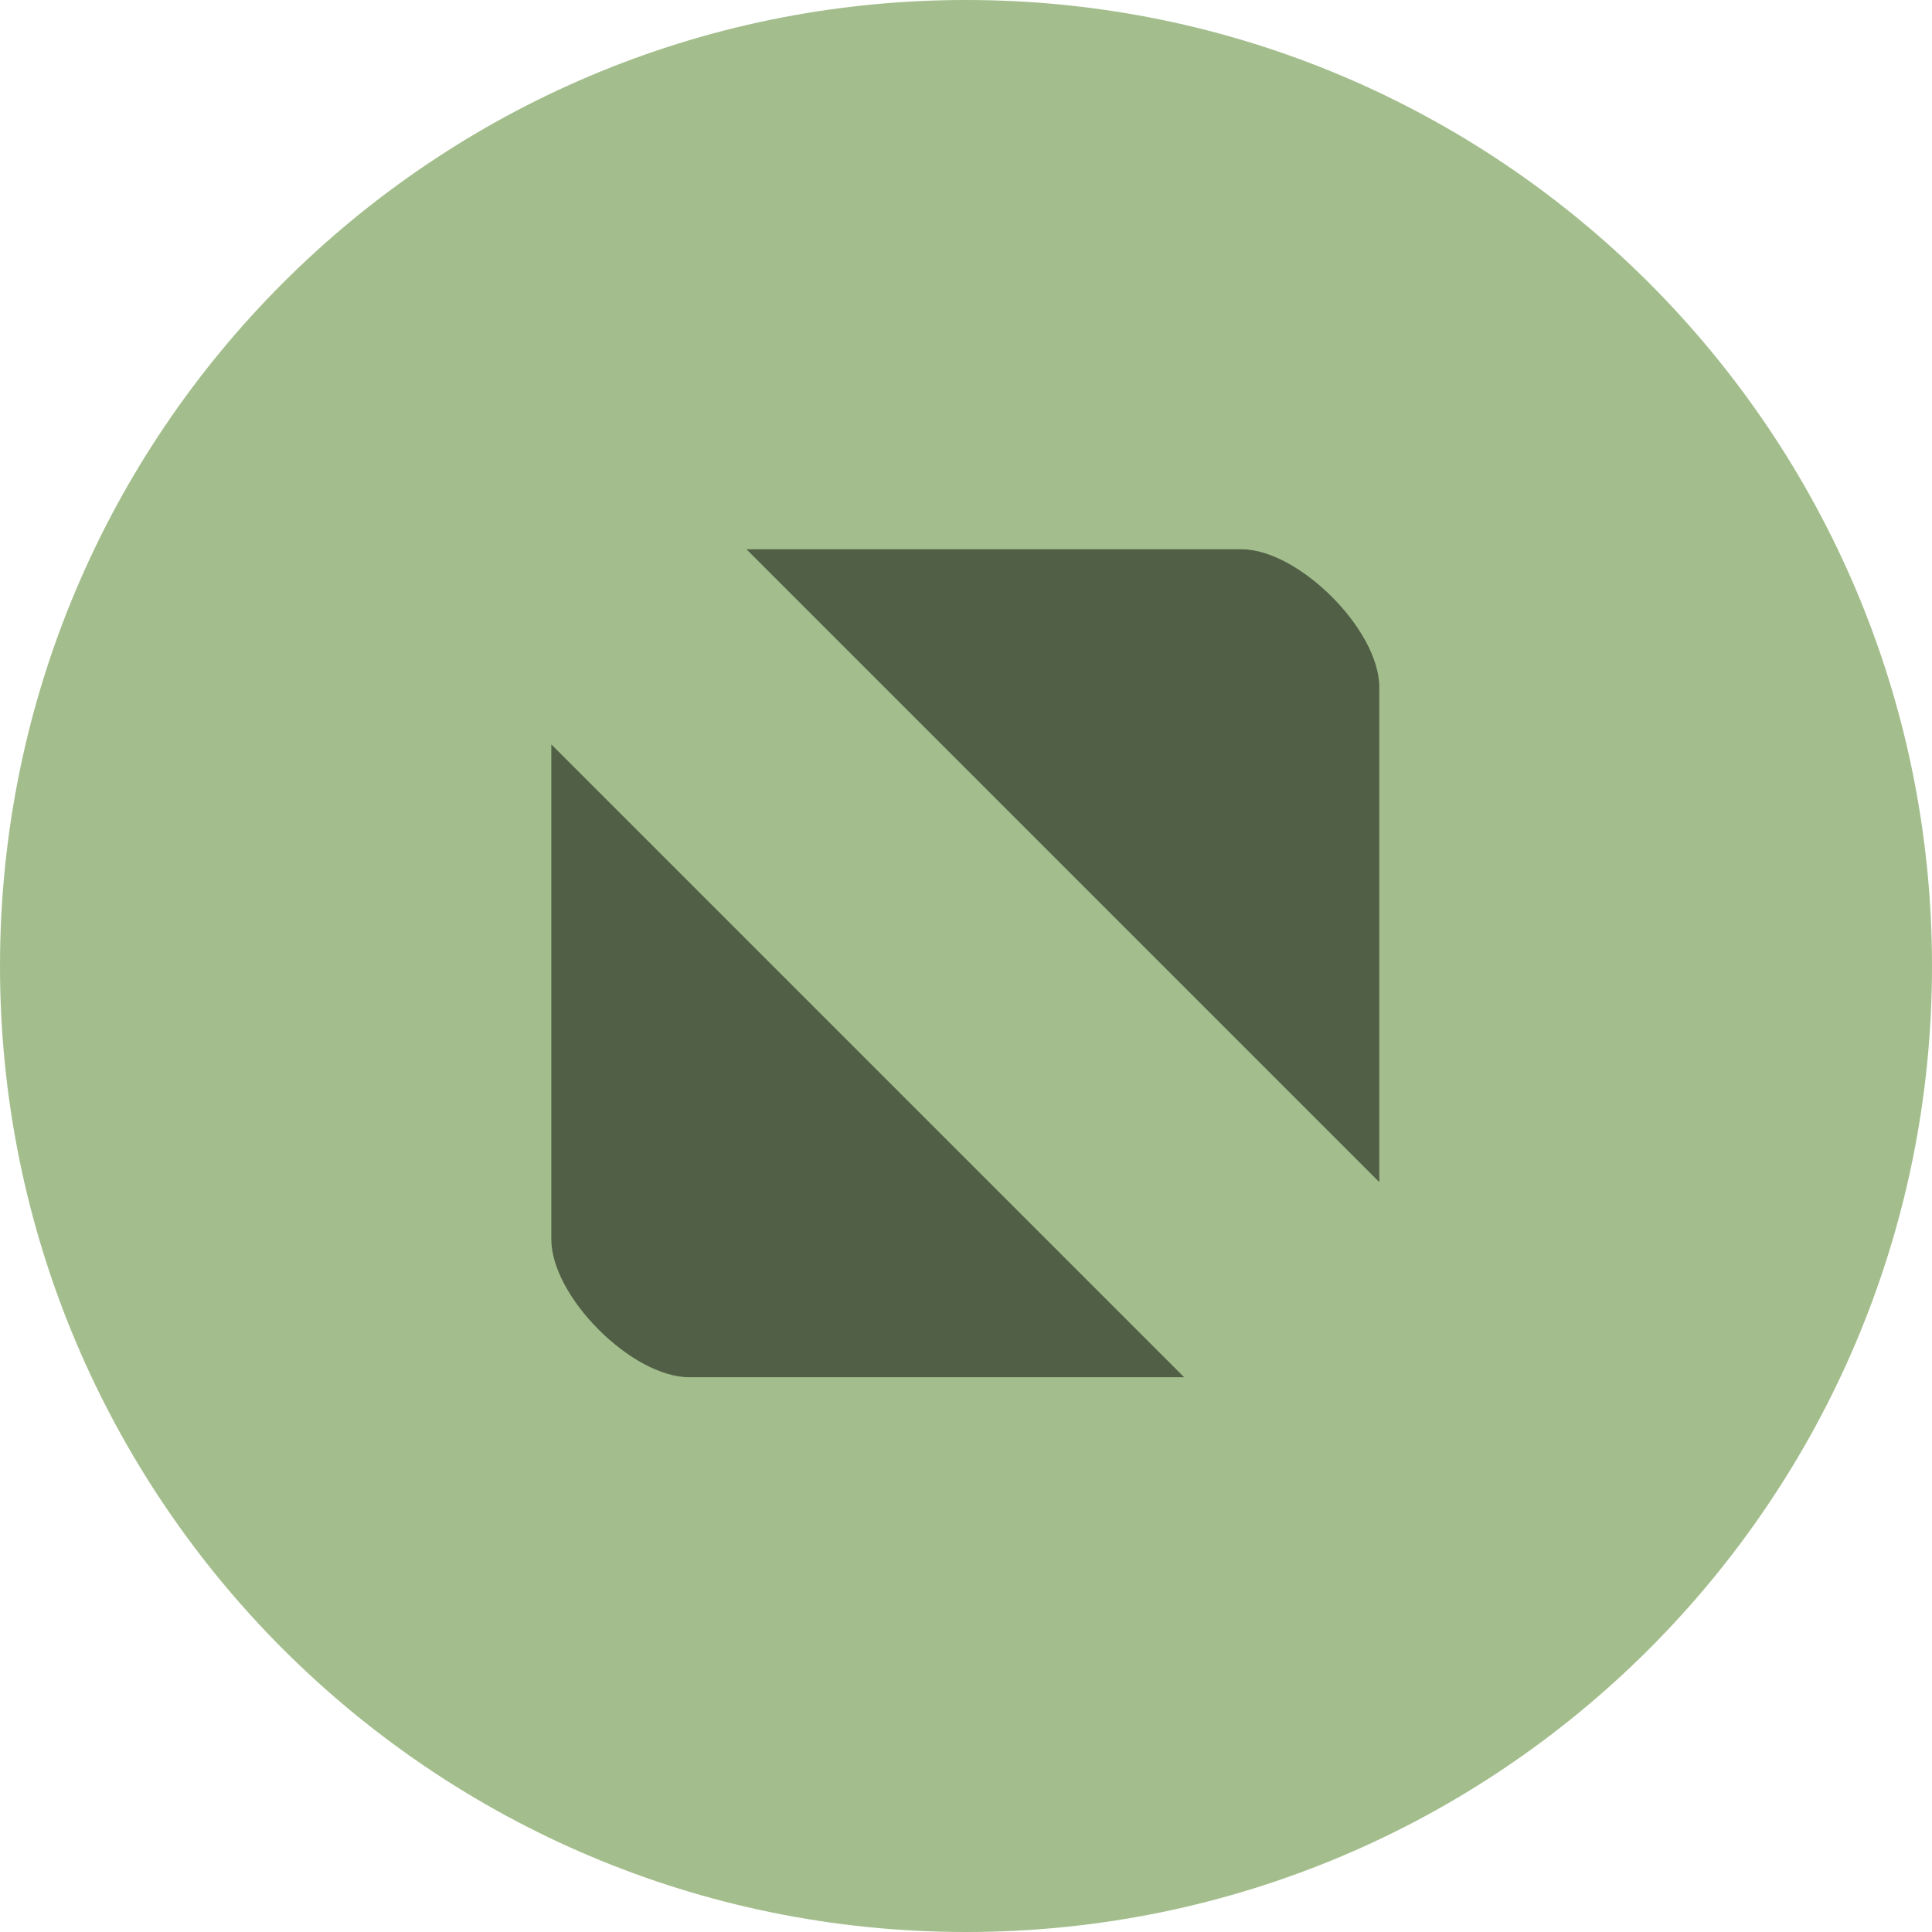
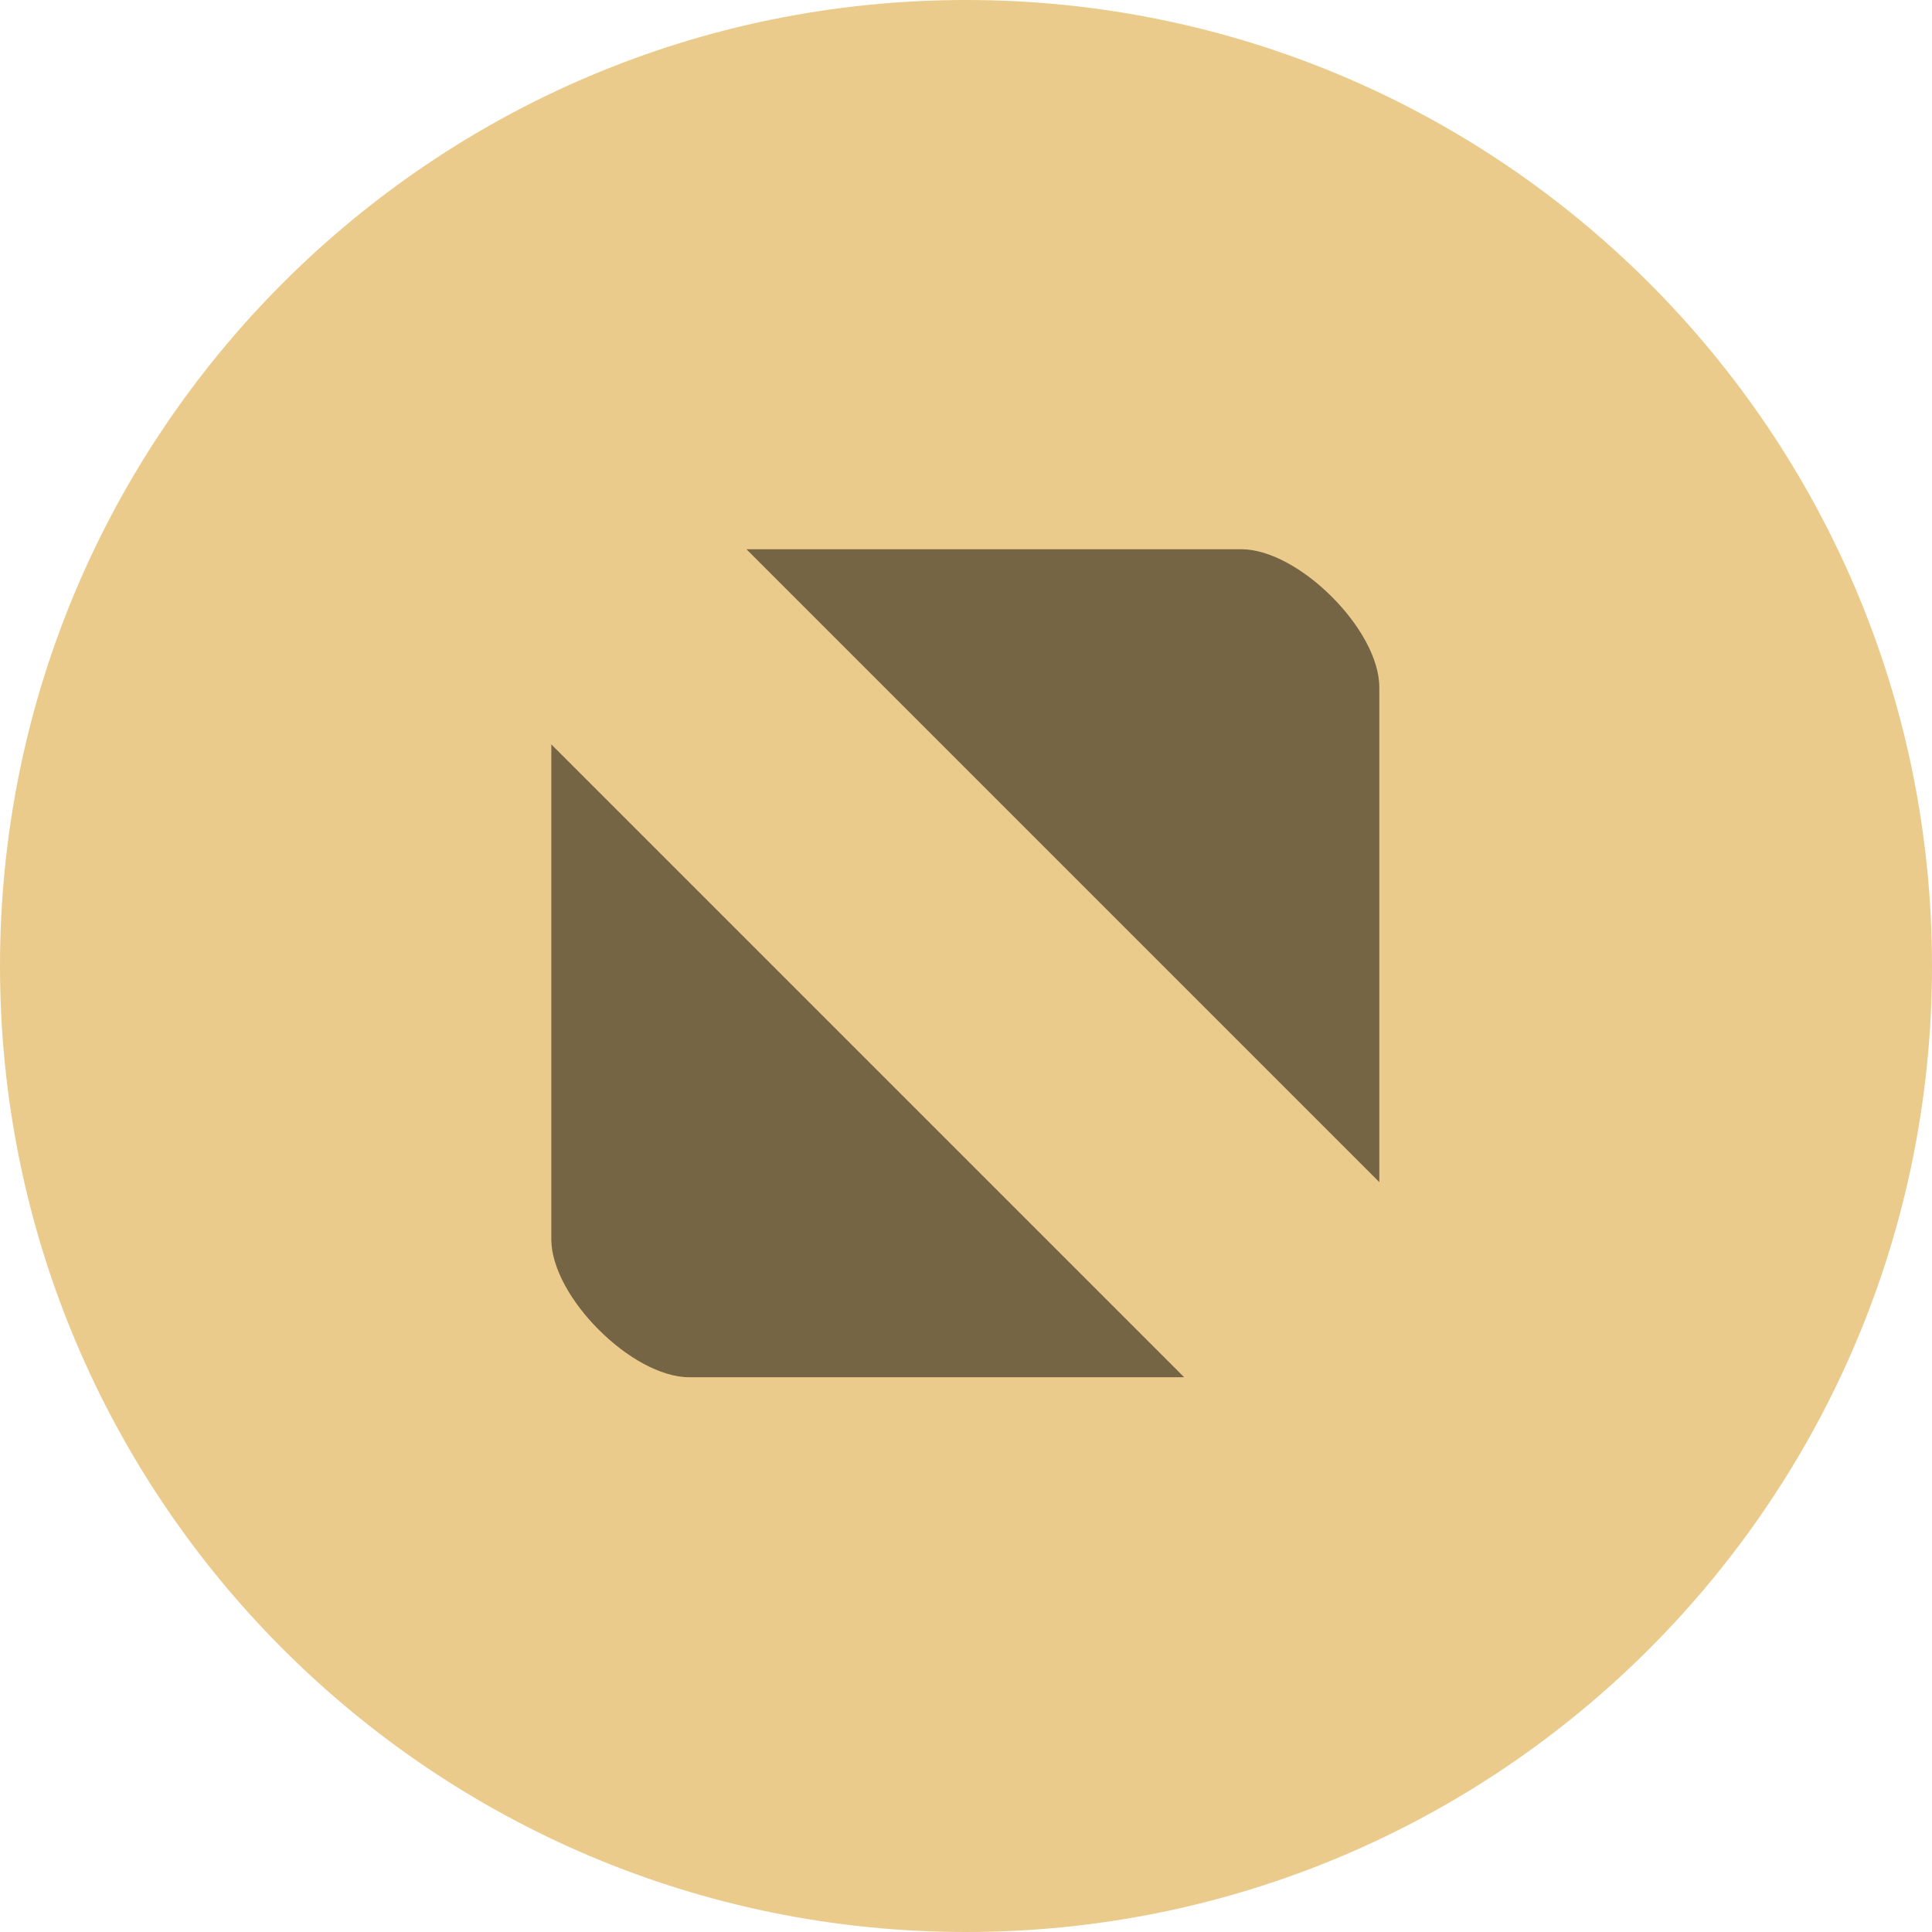
<svg xmlns="http://www.w3.org/2000/svg" width="84" height="84" version="1.1" id="svg2742" viewBox="0 0 14 14">
  <defs id="defs2746" />
-   <path d="m 7,14 c 3.866,0 7,-3.134 7,-7 C 14,3.134 10.866,0 7,0 3.134,0 0,3.134 0,7 c 0,3.866 3.134,7 7,7" fill="#59c837" fill-rule="evenodd" stroke-width="2.94" id="path2738" style="fill:#a3be8c;fill-opacity:1" />
+   <path d="m 7,14 c 3.866,0 7,-3.134 7,-7 C 14,3.134 10.866,0 7,0 3.134,0 0,3.134 0,7 c 0,3.866 3.134,7 7,7" fill="#59c837" fill-rule="evenodd" stroke-width="2.94" id="path2738" style="fill:#ebcb8b;fill-opacity:1" />
  <path d="m 5.409,3.98 4.586,4.586 V 4.98 c 0,-0.416 -0.585,-1 -1,-1 z m -1.414,1.414 v 3.586 c 0,0.416 0.584,1 1,1 h 3.586 z" opacity="0.5" stroke-width="3.78" id="path2740" />
</svg>
